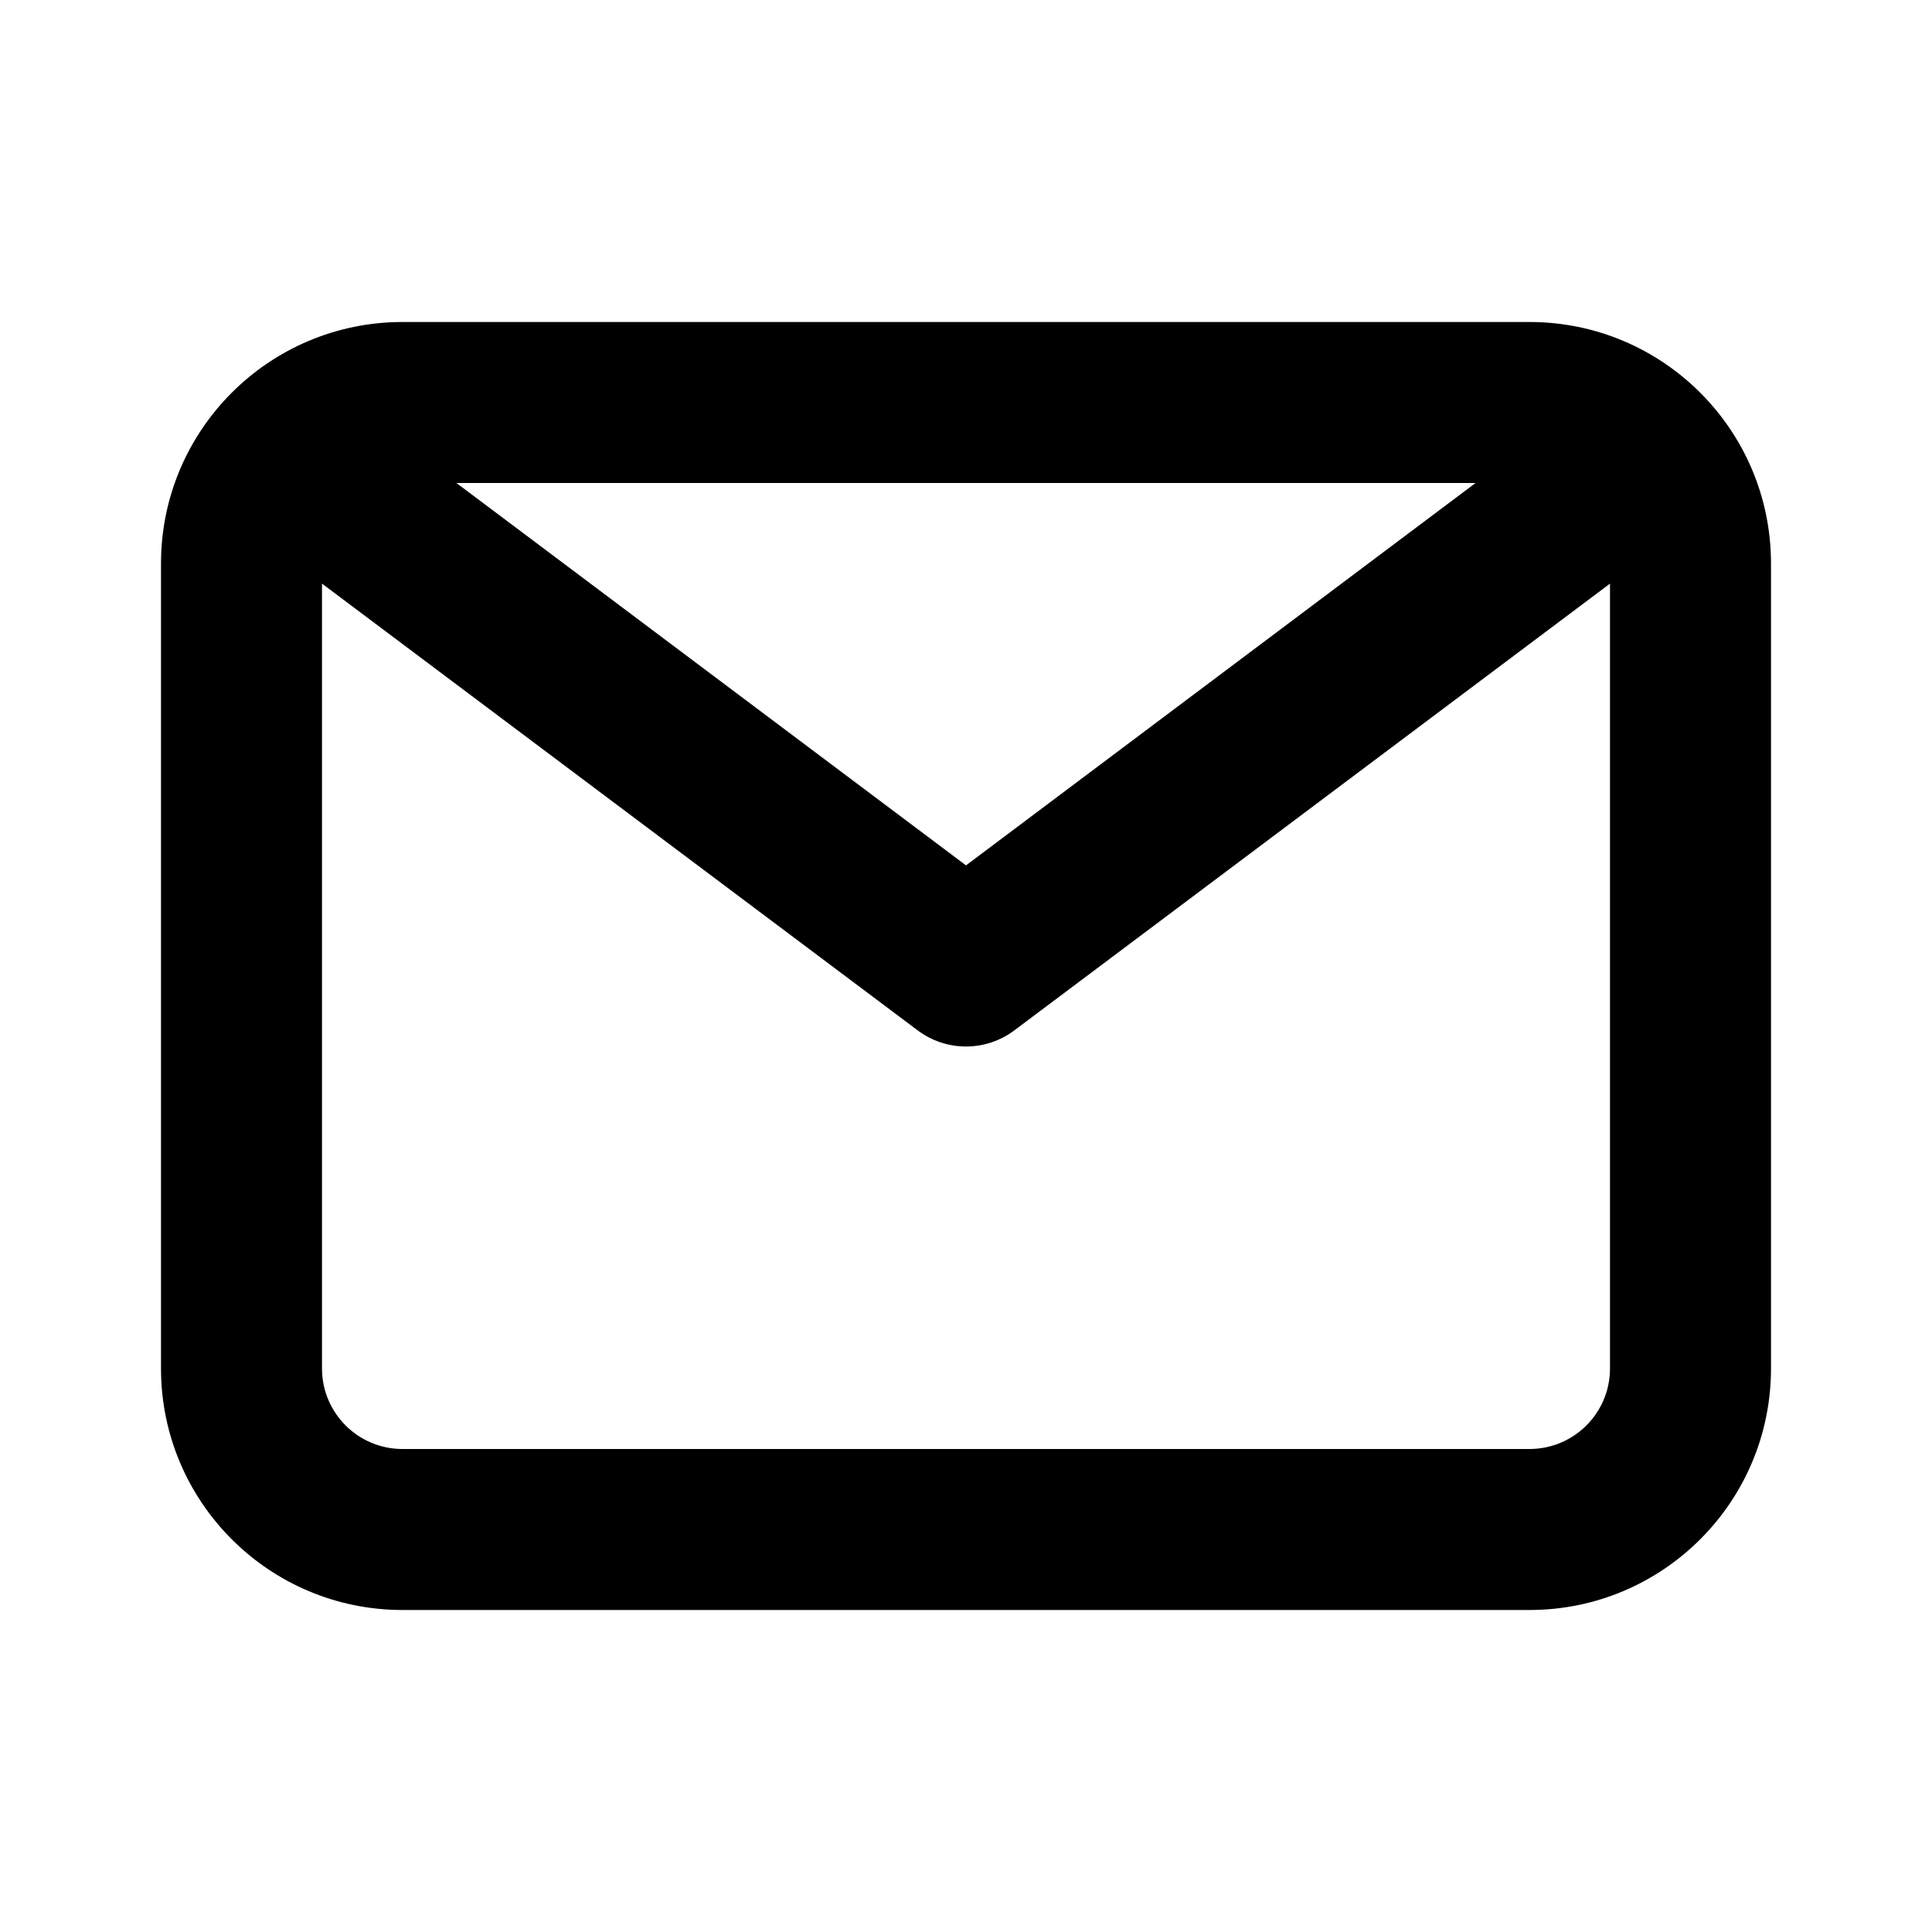
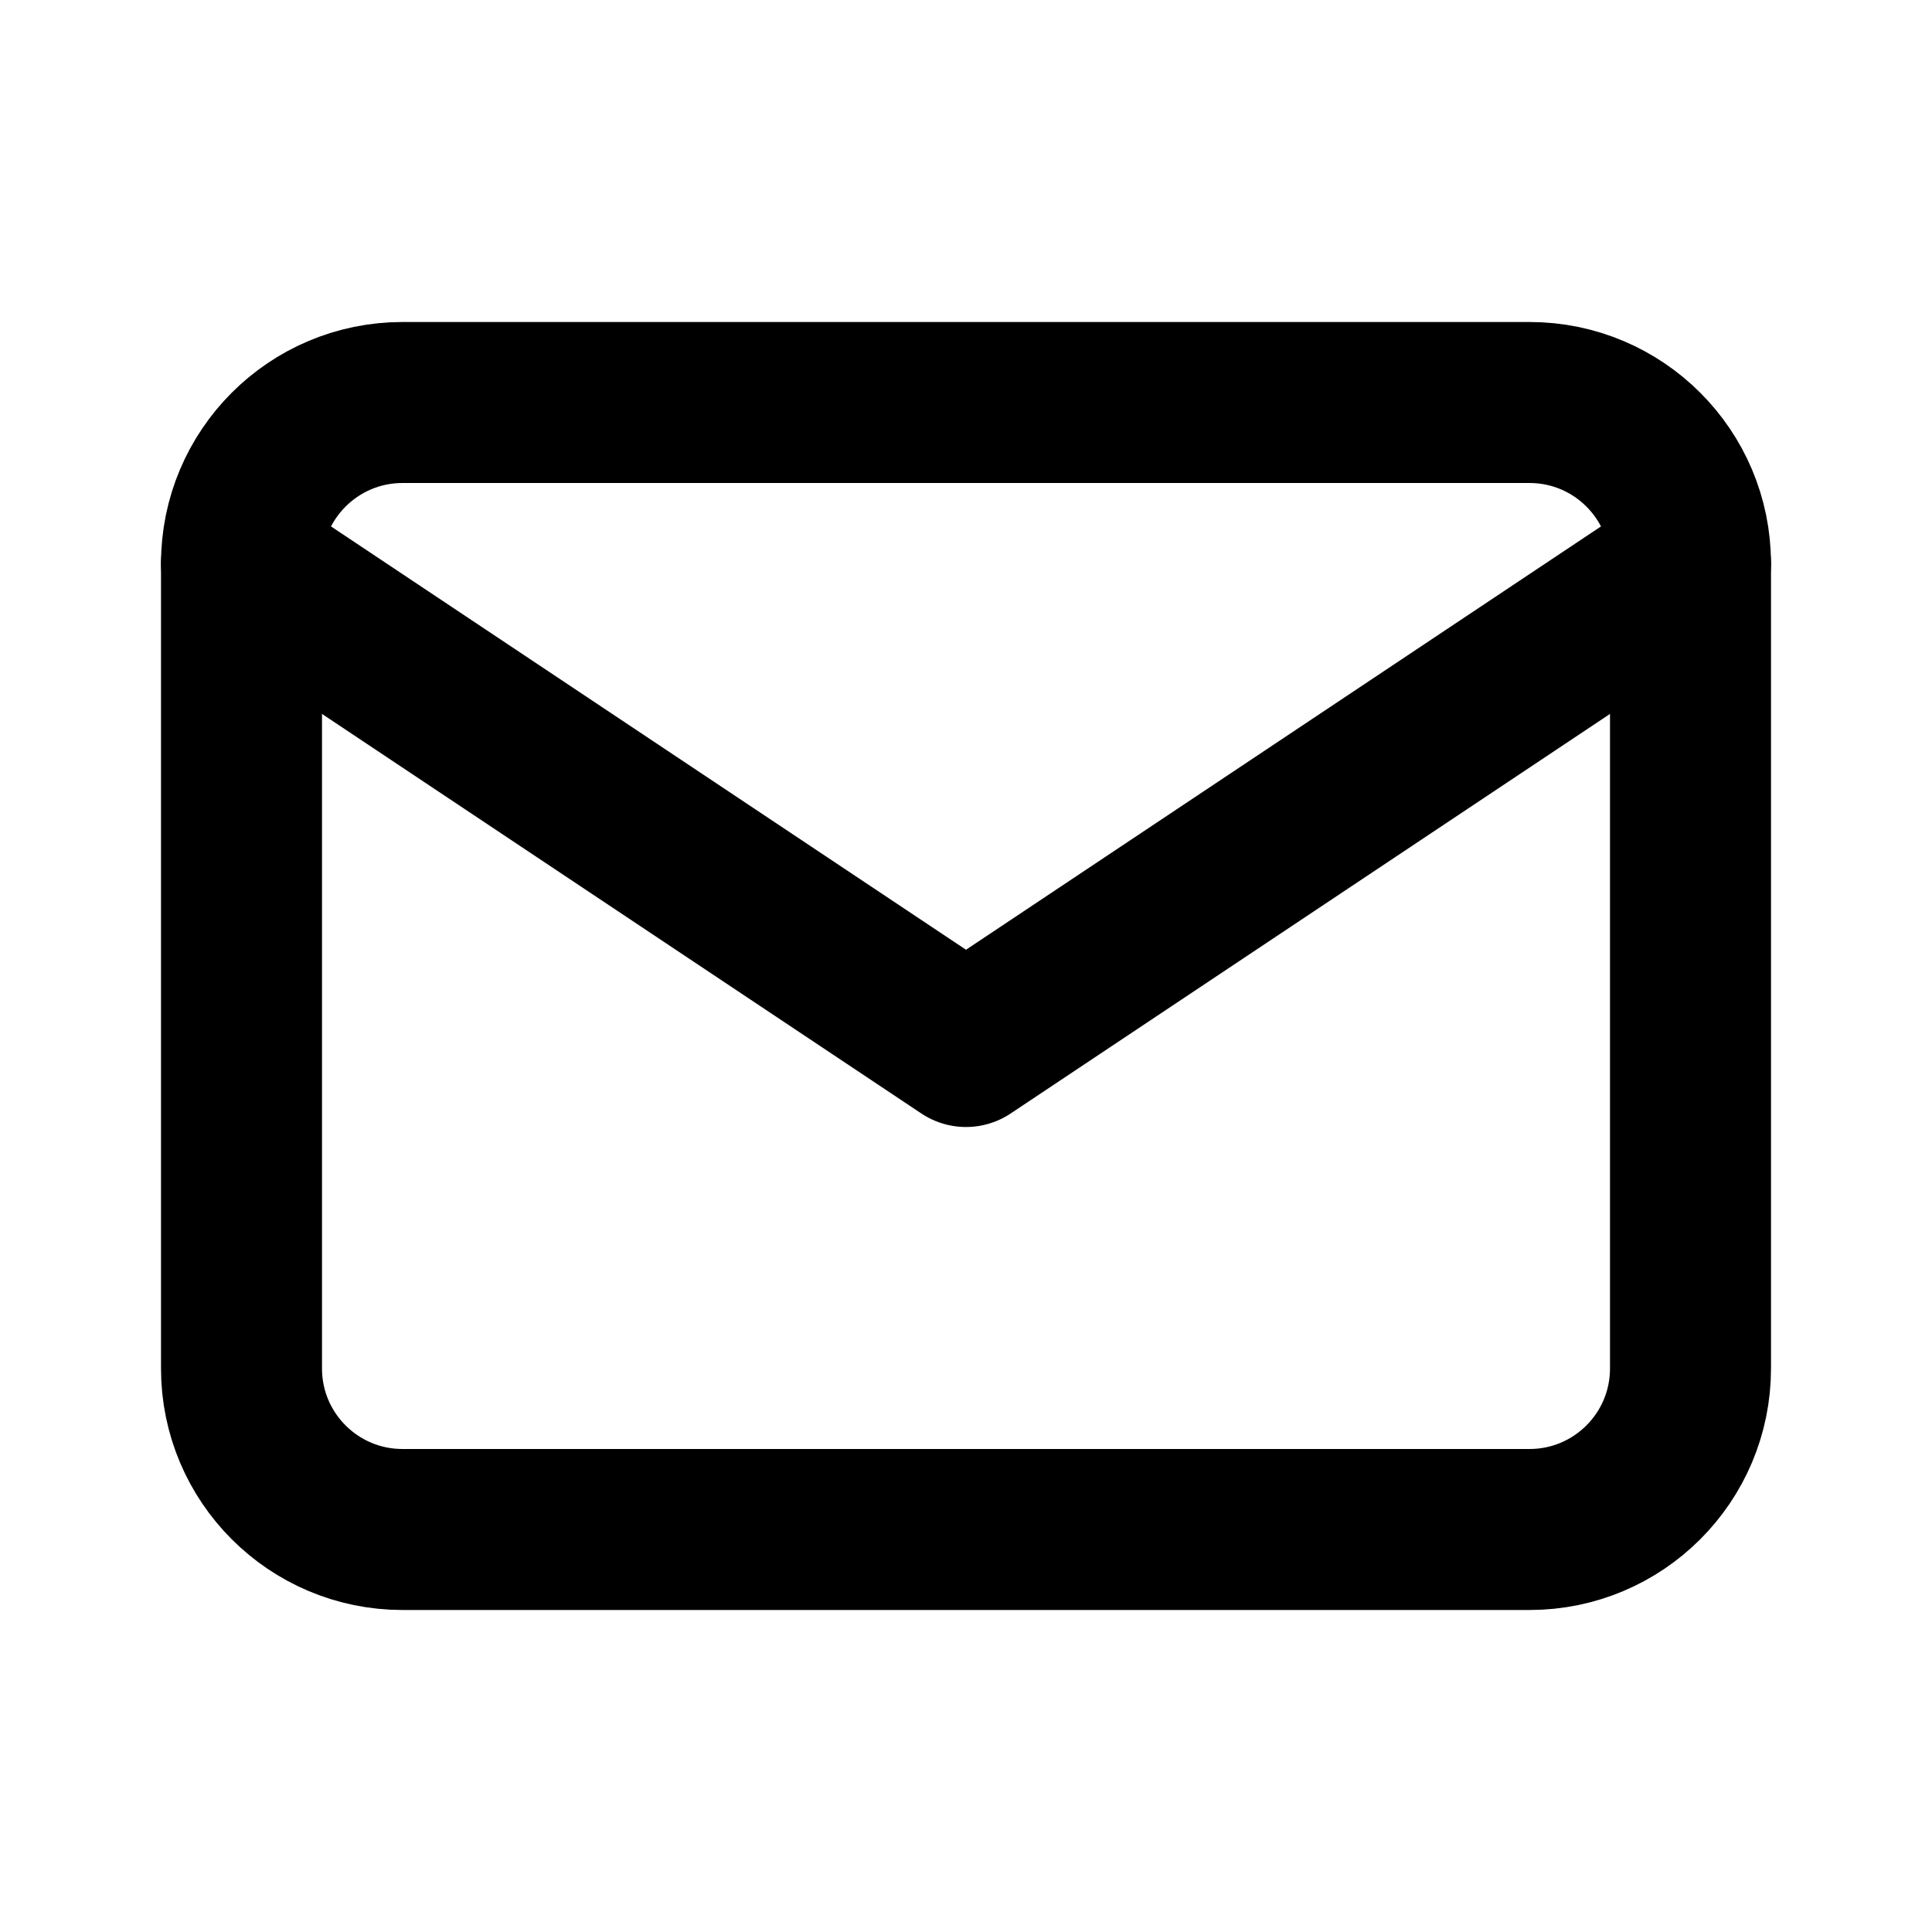
<svg xmlns="http://www.w3.org/2000/svg" width="1em" height="1em" preserveAspectRatio="xMidYMid meet" viewBox="0 0 24 24">
-   <path fill="currentColor" d="M19 4H5a3 3 0 0 0-3 3v10a3 3 0 0 0 3 3h14a3 3 0 0 0 3-3V7a3 3 0 0 0-3-3Zm-.67 2L12 10.75L5.67 6ZM19 18H5a1 1 0 0 1-1-1V7.25l7.4 5.55a1 1 0 0 0 .6.2a1 1 0 0 0 .6-.2L20 7.25V17a1 1 0 0 1-1 1Z" />
+   <g fill="none" stroke="currentColor" stroke-linecap="round" stroke-linejoin="round" stroke-width="2">
+     <rect width="18" height="14" x="3" y="5" rx="2" />
+     <path d="m3 7l9 6l9-6" />
+   </g>
</svg>
